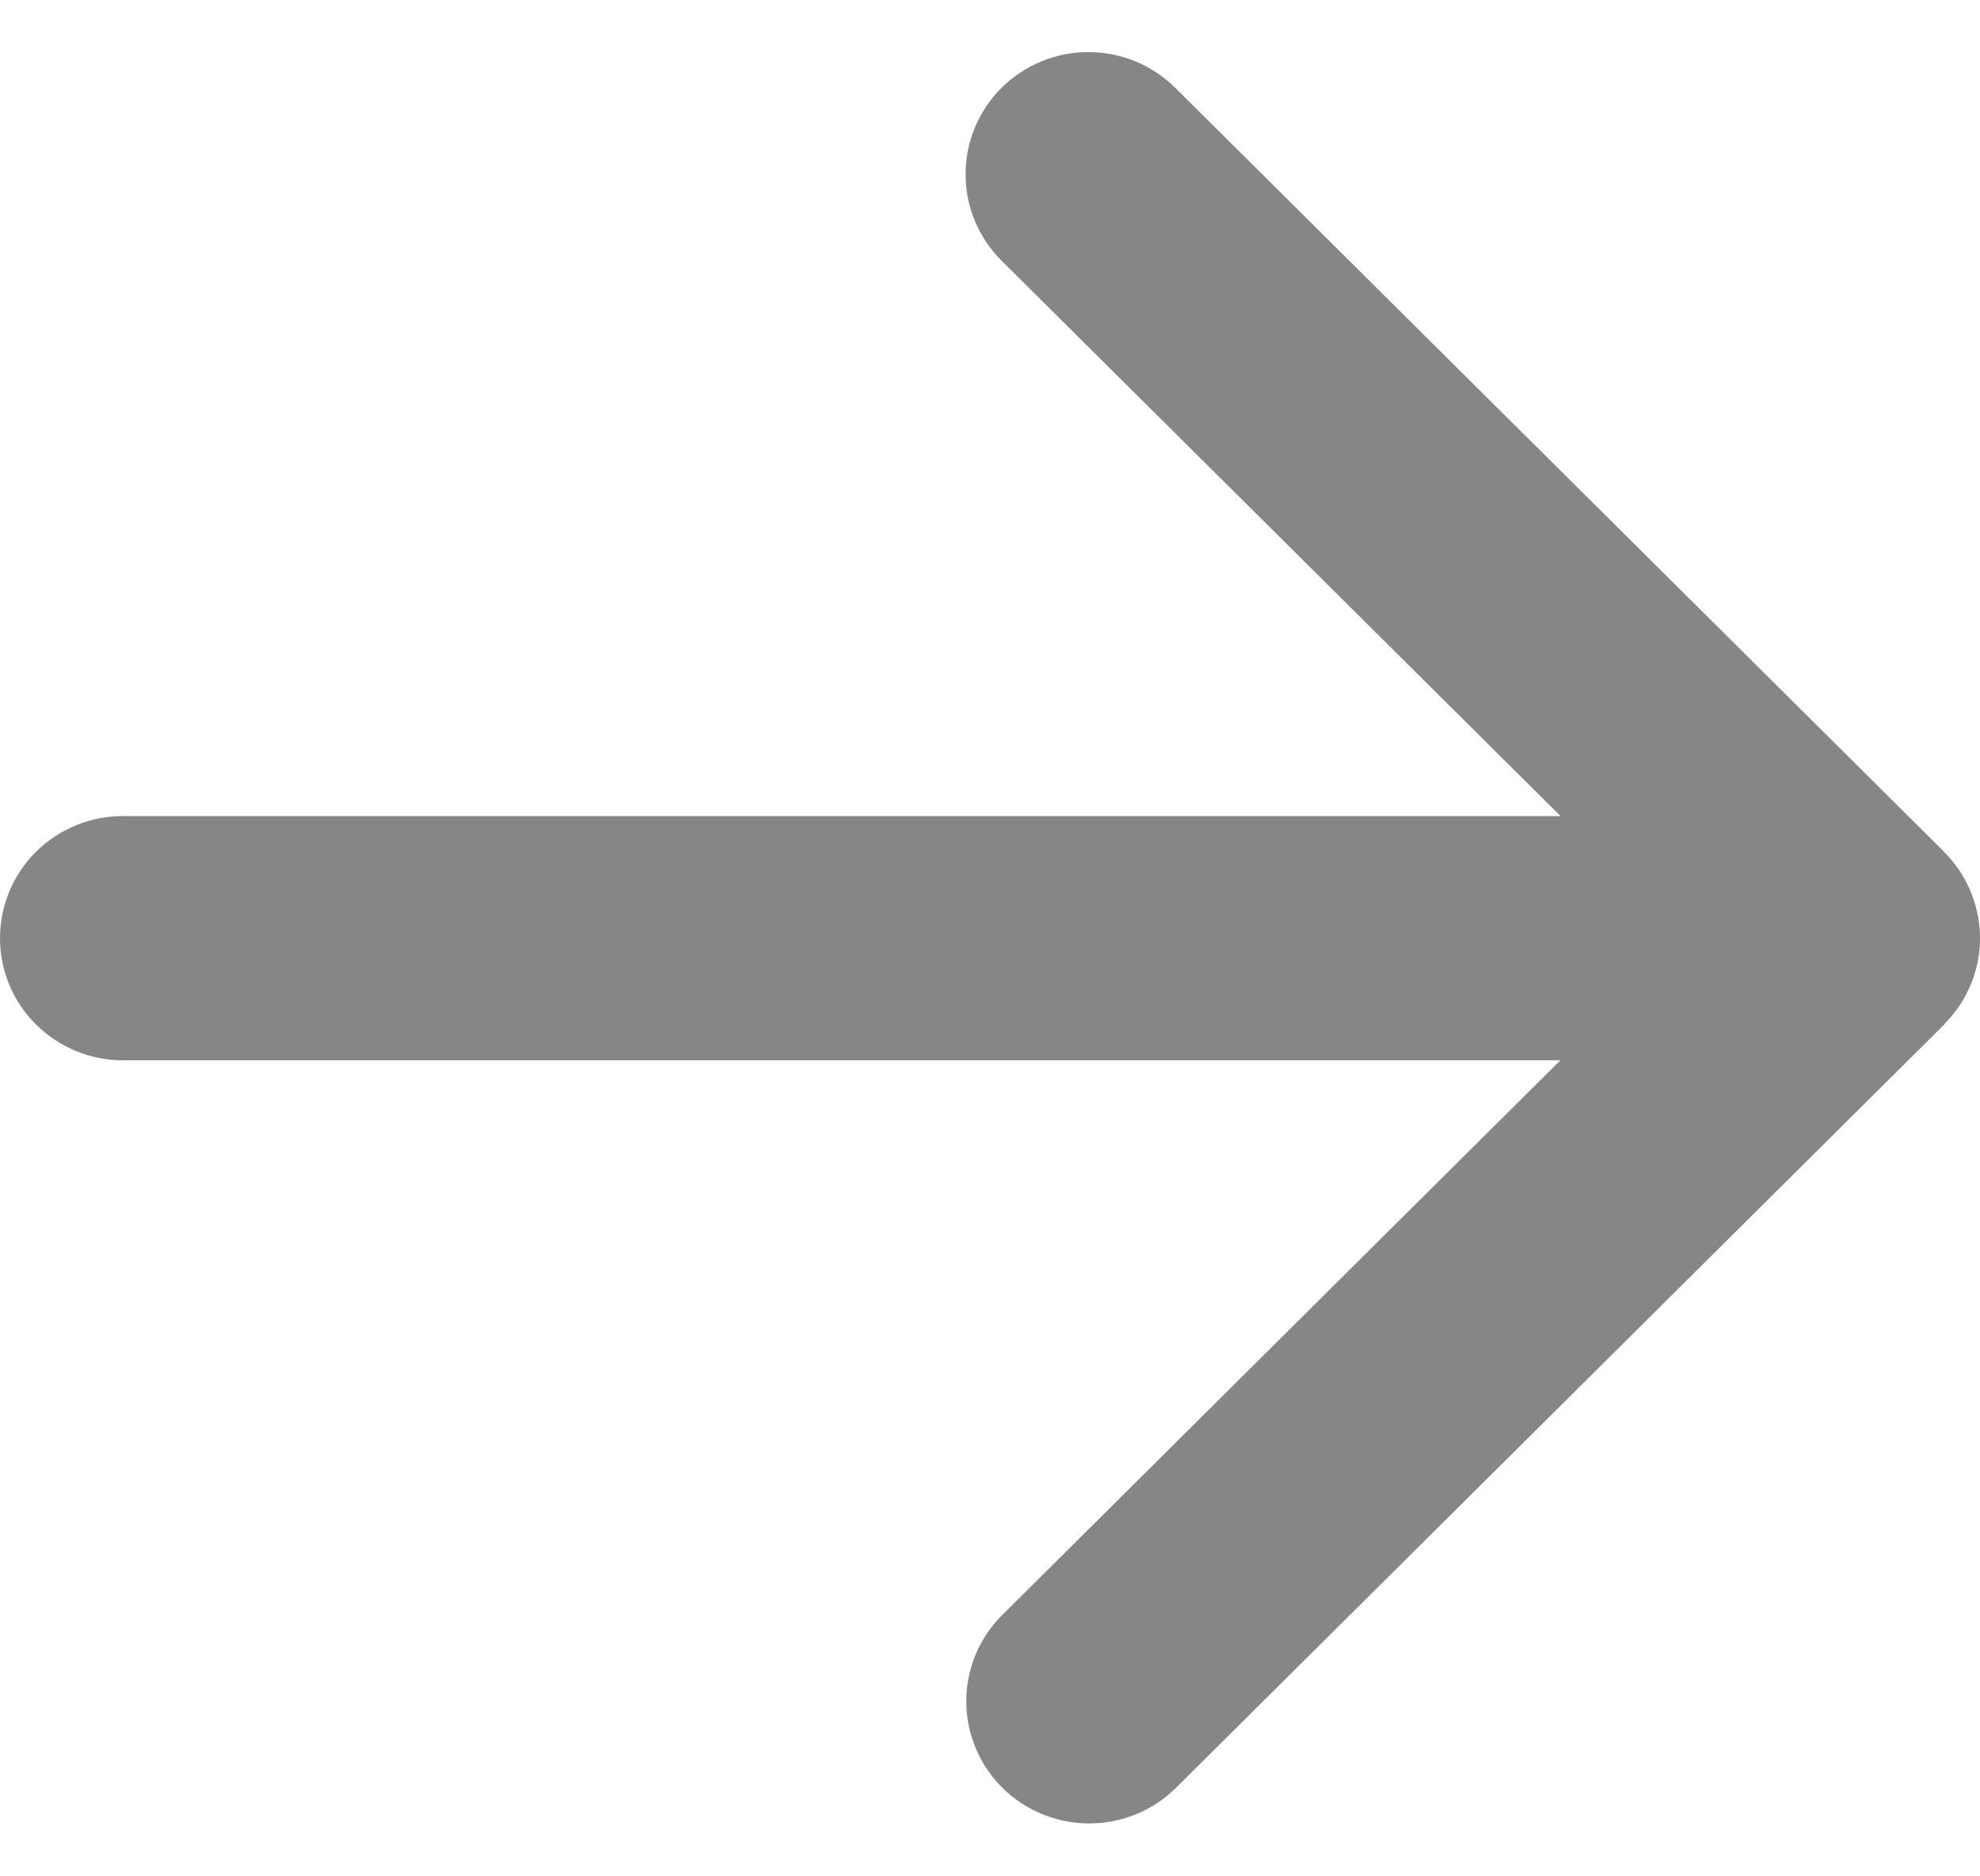
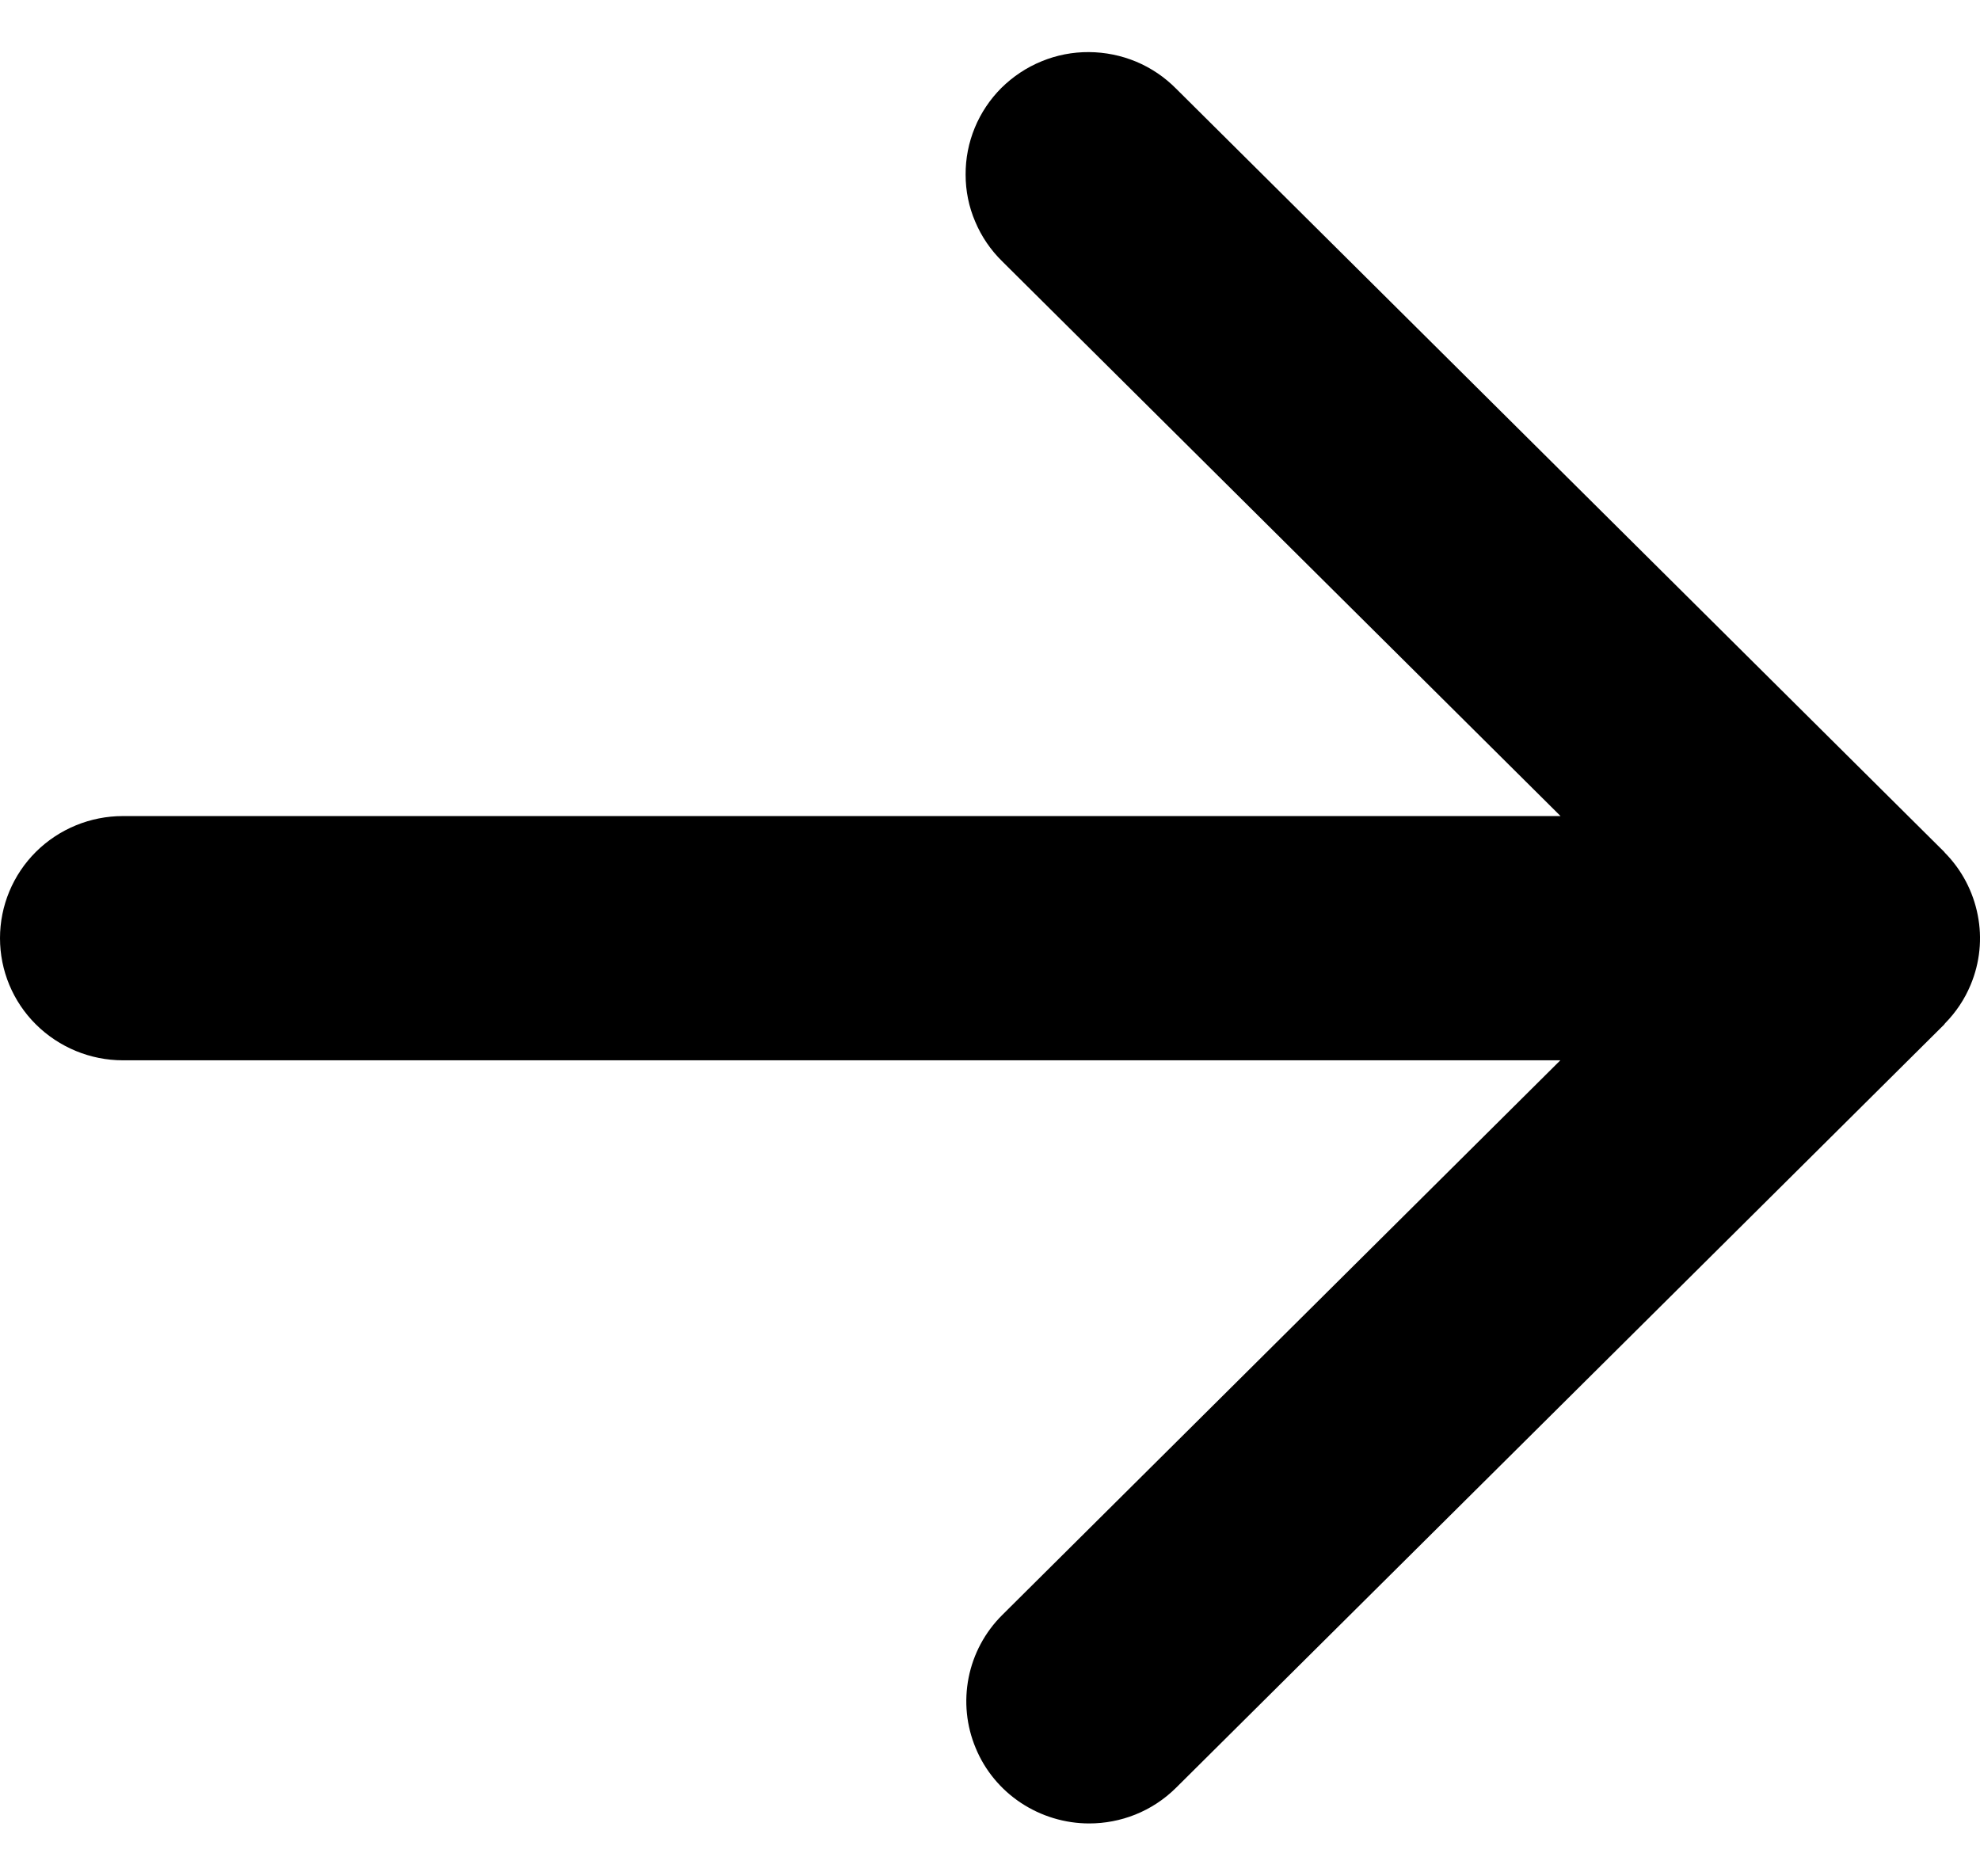
- <svg xmlns="http://www.w3.org/2000/svg" width="19" height="18" viewBox="0 0 19 18" fill="none">
+ <svg xmlns="http://www.w3.org/2000/svg" width="19" height="18" viewBox="0 0 19 18" fill="current">
  <g id="Vector">
-     <path id="Vector_2" fill-rule="evenodd" clip-rule="evenodd" d="M1.18 7.832H14.975L9.617 2.508C9.506 2.399 9.418 2.27 9.358 2.127C9.297 1.985 9.266 1.832 9.266 1.677C9.265 1.522 9.295 1.369 9.354 1.226C9.413 1.083 9.5 0.953 9.61 0.843C9.721 0.734 9.851 0.647 9.996 0.588C10.139 0.529 10.293 0.499 10.449 0.5C10.605 0.501 10.759 0.532 10.903 0.592C11.046 0.652 11.176 0.74 11.285 0.85L18.656 8.175C18.659 8.177 18.66 8.181 18.663 8.184C18.825 8.348 18.934 8.556 18.978 8.781C19.023 9.006 18.999 9.24 18.91 9.452C18.852 9.592 18.768 9.716 18.663 9.823L18.656 9.833L11.285 17.158C11.054 17.387 10.752 17.5 10.452 17.5C10.219 17.5 9.991 17.431 9.796 17.302C9.603 17.174 9.451 16.991 9.363 16.777C9.273 16.563 9.25 16.327 9.295 16.1C9.34 15.873 9.452 15.664 9.617 15.5L14.973 10.176H1.179C0.867 10.176 0.567 10.052 0.345 9.832C0.124 9.613 0 9.315 0 9.004C0 8.693 0.124 8.395 0.345 8.175C0.567 7.955 0.867 7.832 1.179 7.832" fill="#868686" />
+     <path id="Vector_2" fill-rule="evenodd" clip-rule="evenodd" d="M1.18 7.832H14.975L9.617 2.508C9.506 2.399 9.418 2.27 9.358 2.127C9.297 1.985 9.266 1.832 9.266 1.677C9.265 1.522 9.295 1.369 9.354 1.226C9.413 1.083 9.5 0.953 9.61 0.843C9.721 0.734 9.851 0.647 9.996 0.588C10.139 0.529 10.293 0.499 10.449 0.5C10.605 0.501 10.759 0.532 10.903 0.592C11.046 0.652 11.176 0.74 11.285 0.85L18.656 8.175C18.659 8.177 18.66 8.181 18.663 8.184C18.825 8.348 18.934 8.556 18.978 8.781C19.023 9.006 18.999 9.24 18.91 9.452C18.852 9.592 18.768 9.716 18.663 9.823L18.656 9.833L11.285 17.158C11.054 17.387 10.752 17.5 10.452 17.5C10.219 17.5 9.991 17.431 9.796 17.302C9.603 17.174 9.451 16.991 9.363 16.777C9.273 16.563 9.25 16.327 9.295 16.1C9.34 15.873 9.452 15.664 9.617 15.5L14.973 10.176H1.179C0.867 10.176 0.567 10.052 0.345 9.832C0.124 9.613 0 9.315 0 9.004C0 8.693 0.124 8.395 0.345 8.175C0.567 7.955 0.867 7.832 1.179 7.832" fill="current" />
  </g>
</svg>
